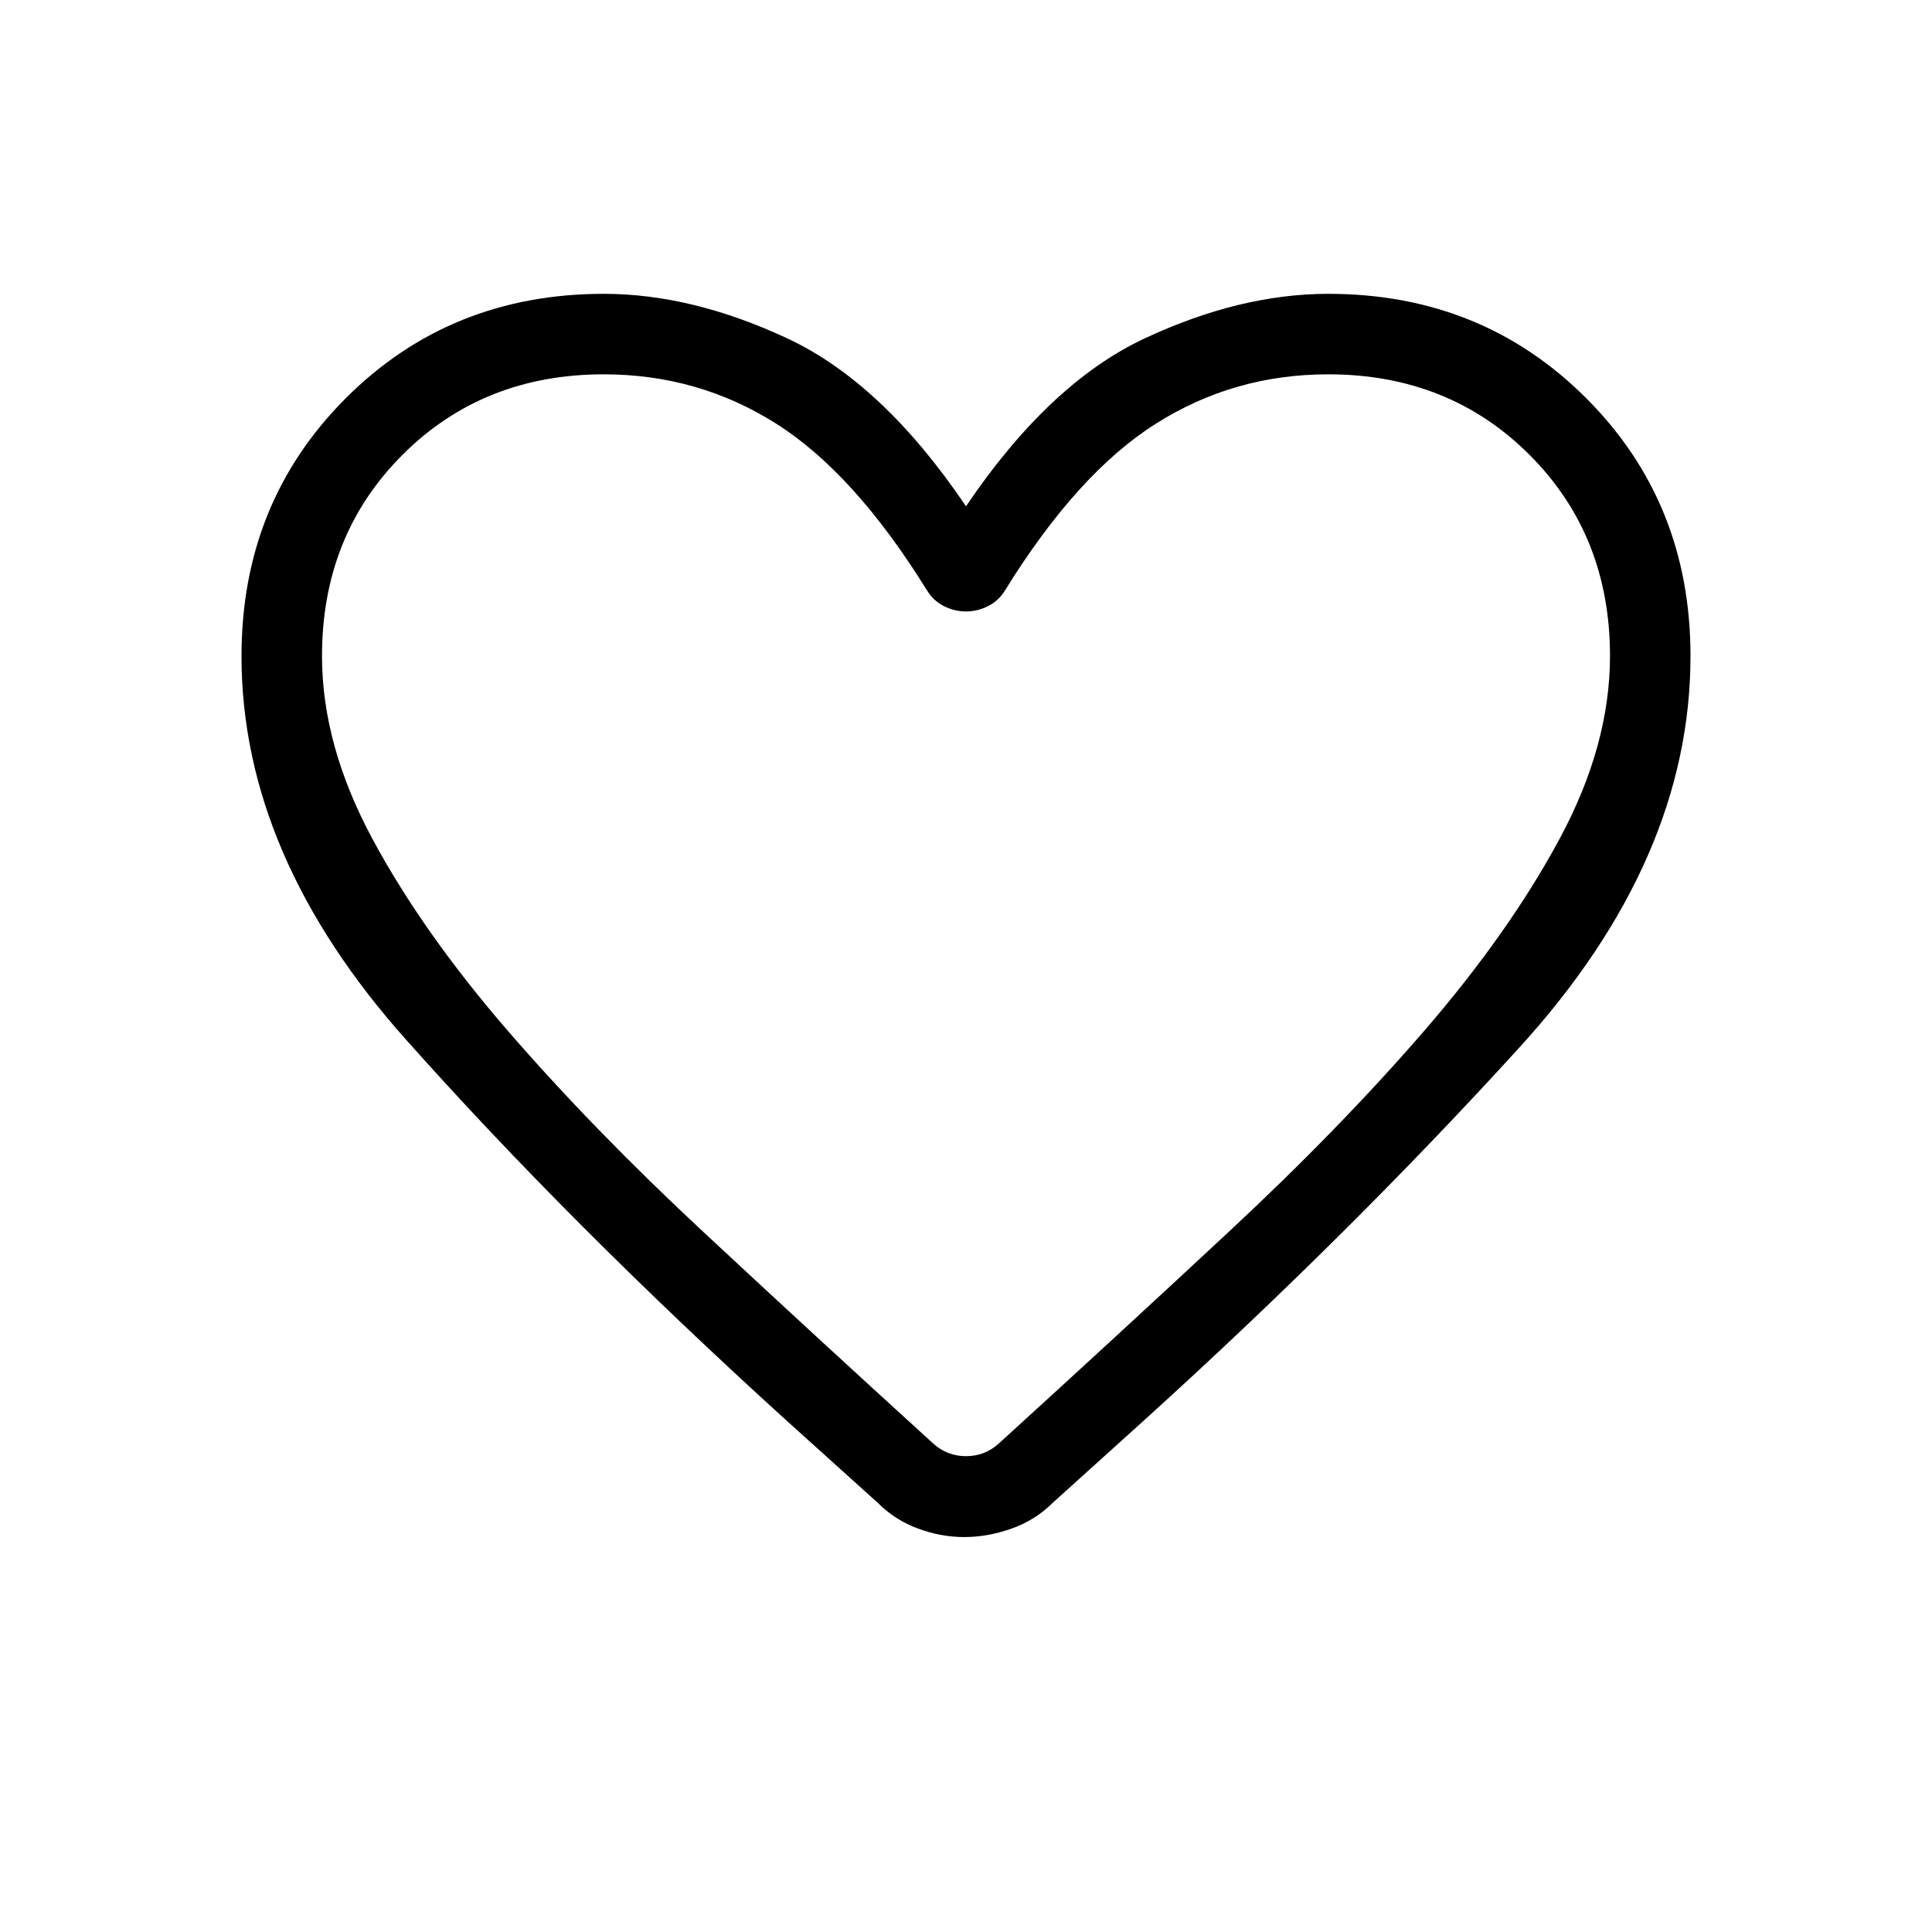
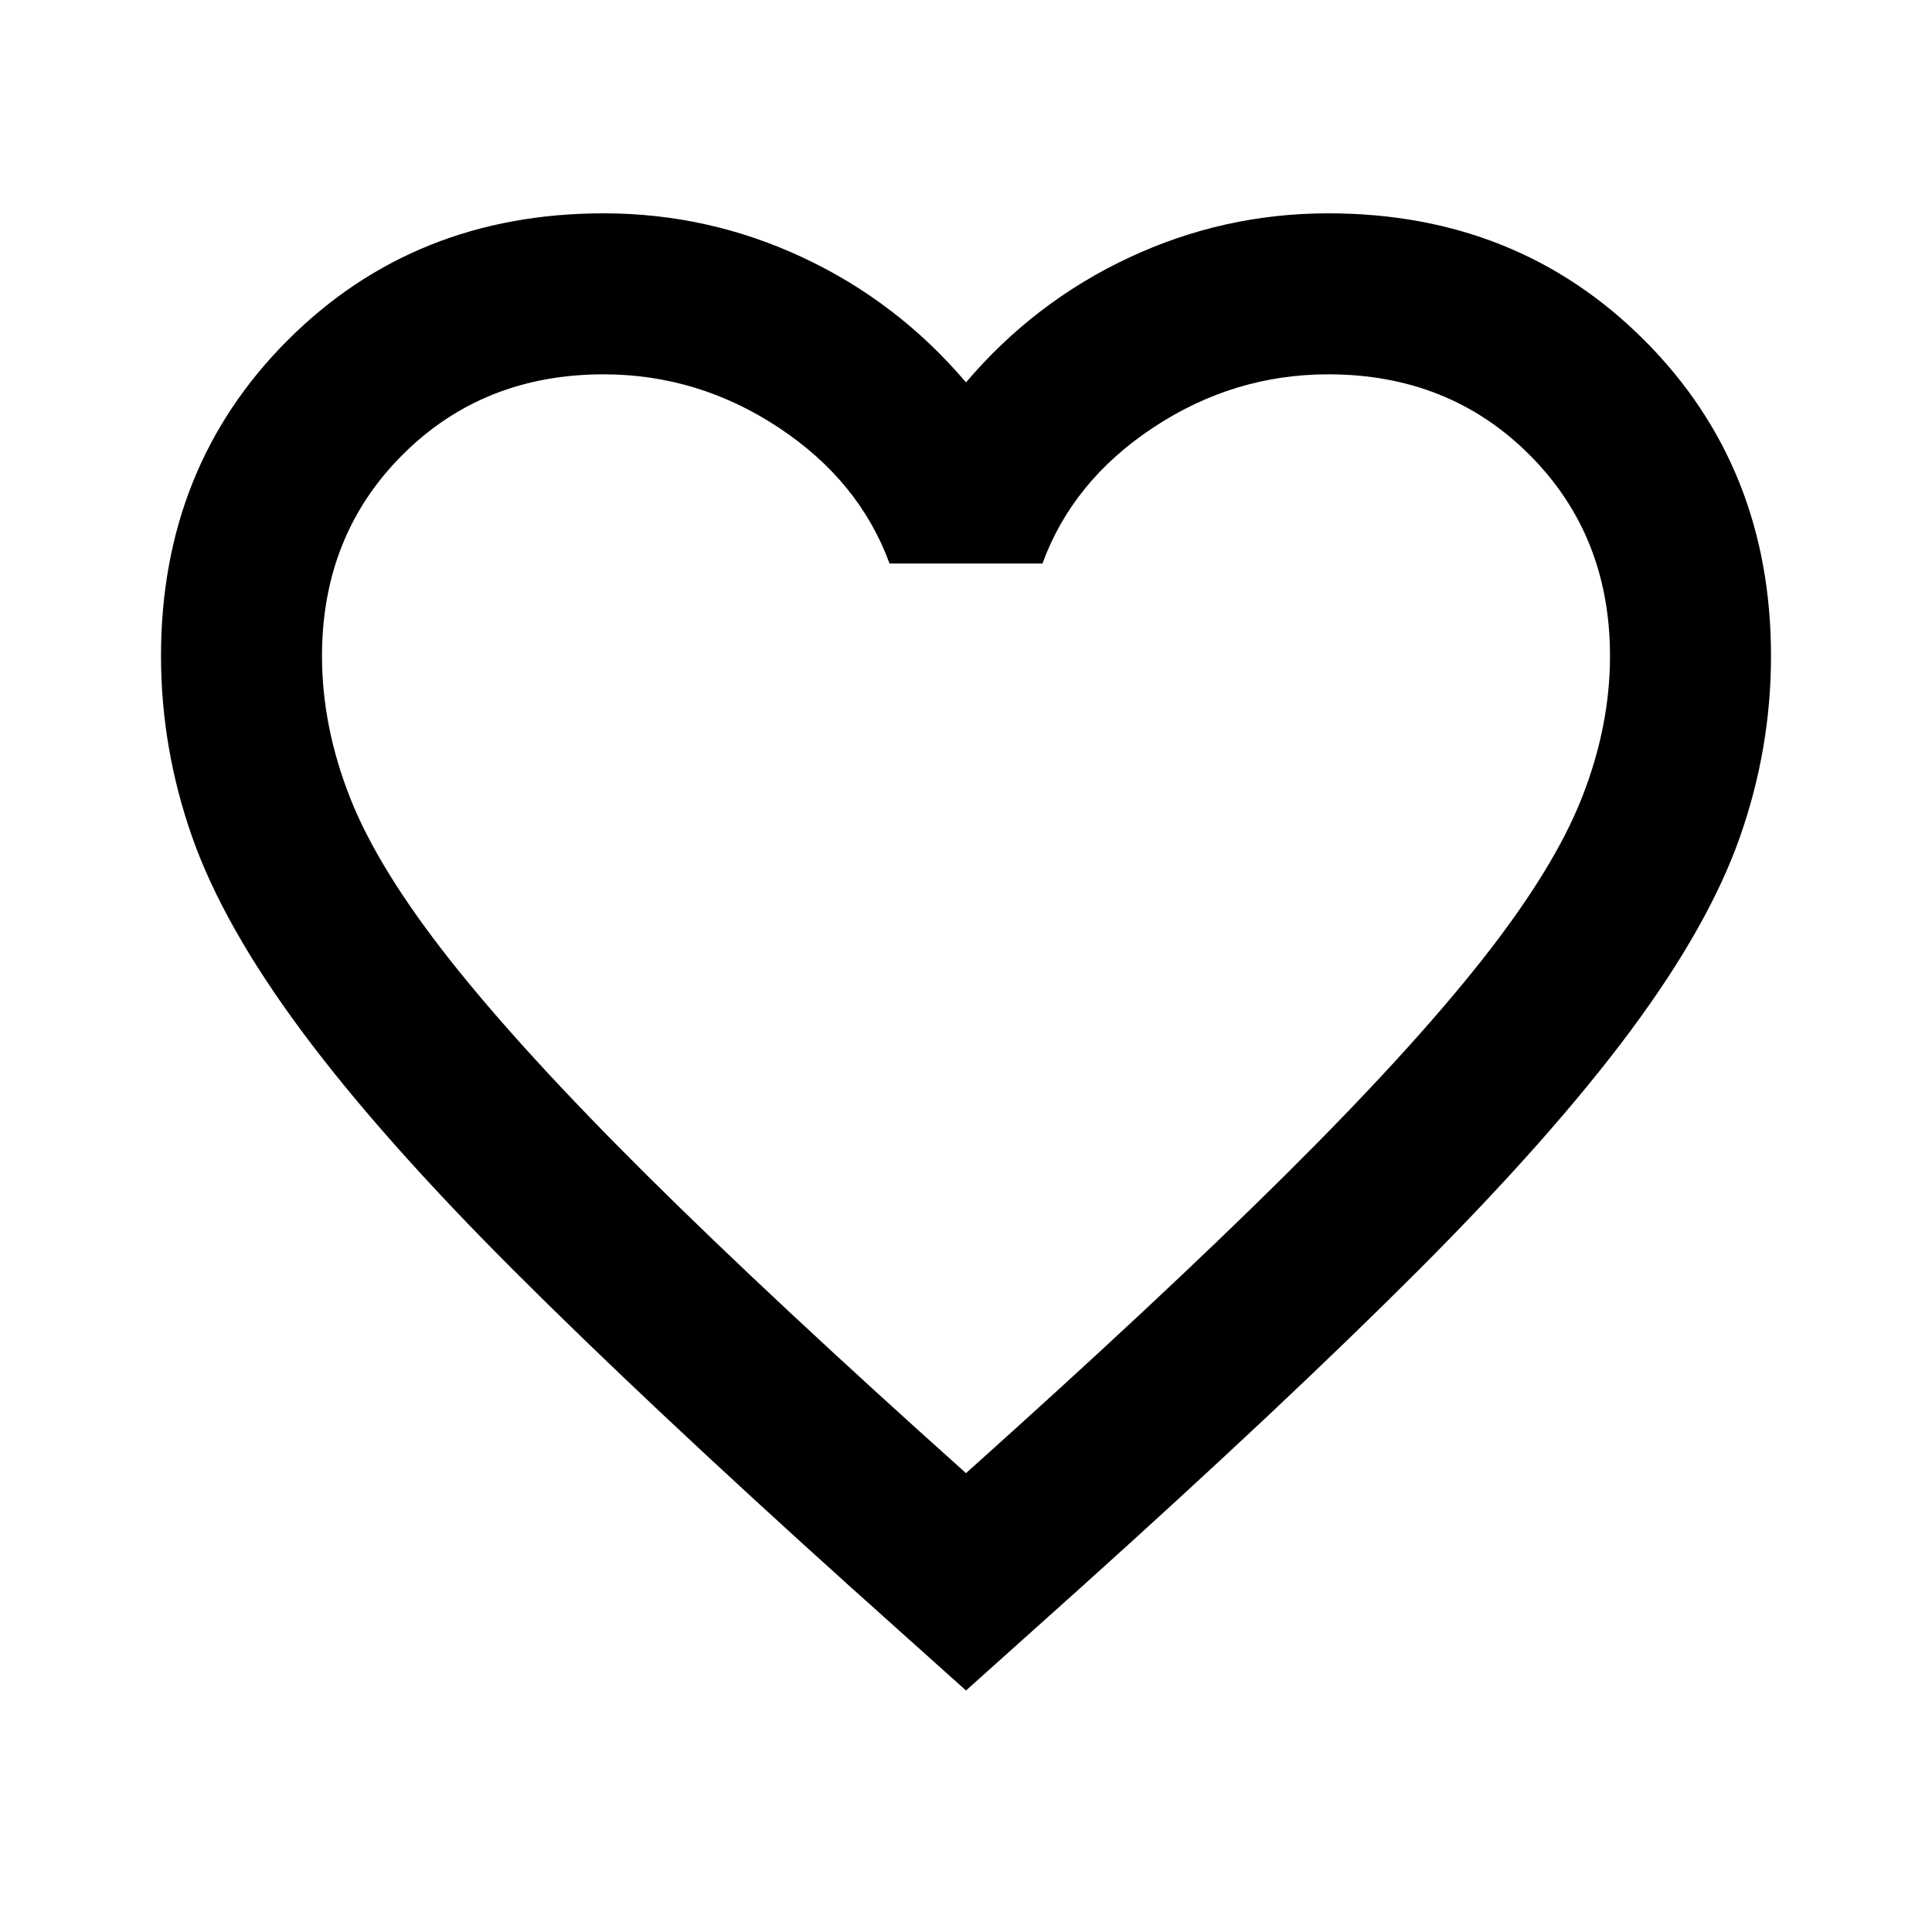
<svg xmlns="http://www.w3.org/2000/svg" width="24" height="24" viewBox="0 0 24 24">
-   <path fill="currentColor" d="M11.98 19.094q-.291 0-.577-.106q-.286-.105-.503-.323L9.752 17.63q-2.67-2.425-4.71-4.717Q3 10.622 3 8.15q0-1.908 1.296-3.204T7.5 3.65q1.094 0 2.279.553T12 6.289q1.037-1.533 2.221-2.086T16.5 3.65q1.908 0 3.204 1.296T21 8.15q0 2.529-2.125 4.862t-4.652 4.622l-1.142 1.031q-.218.218-.513.323t-.587.106m-.47-11.767q-.898-1.448-1.867-2.063Q8.675 4.65 7.5 4.65q-1.5 0-2.5 1t-1 2.5q0 1.108.627 2.272q.627 1.165 1.684 2.386q1.056 1.22 2.429 2.498q1.371 1.277 2.856 2.629q.173.154.404.154t.404-.154q1.485-1.352 2.857-2.63q1.372-1.276 2.429-2.497q1.056-1.222 1.683-2.386T20 8.15q0-1.5-1-2.5t-2.5-1q-1.175 0-2.144.615q-.97.614-1.867 2.062q-.08.135-.214.202T12 7.596t-.275-.067t-.213-.202M12 11.398" />
+   <path fill="currentColor" d="m12 21l-1.45-1.3q-2.525-2.275-4.175-3.925T3.75 12.812T2.388 10.4T2 8.15Q2 5.8 3.575 4.225T7.5 2.65q1.3 0 2.475.55T12 4.75q.85-1 2.025-1.55t2.475-.55q2.35 0 3.925 1.575T22 8.15q0 1.15-.387 2.25t-1.363 2.412t-2.625 2.963T13.45 19.7zm0-2.7q2.4-2.15 3.95-3.687t2.45-2.675t1.25-2.026T20 8.15q0-1.5-1-2.5t-2.5-1q-1.175 0-2.175.662T12.95 7h-1.9q-.375-1.025-1.375-1.687T7.5 4.65q-1.5 0-2.5 1t-1 2.5q0 .875.35 1.763t1.25 2.025t2.45 2.675T12 18.3m0-6.825" />
</svg>
